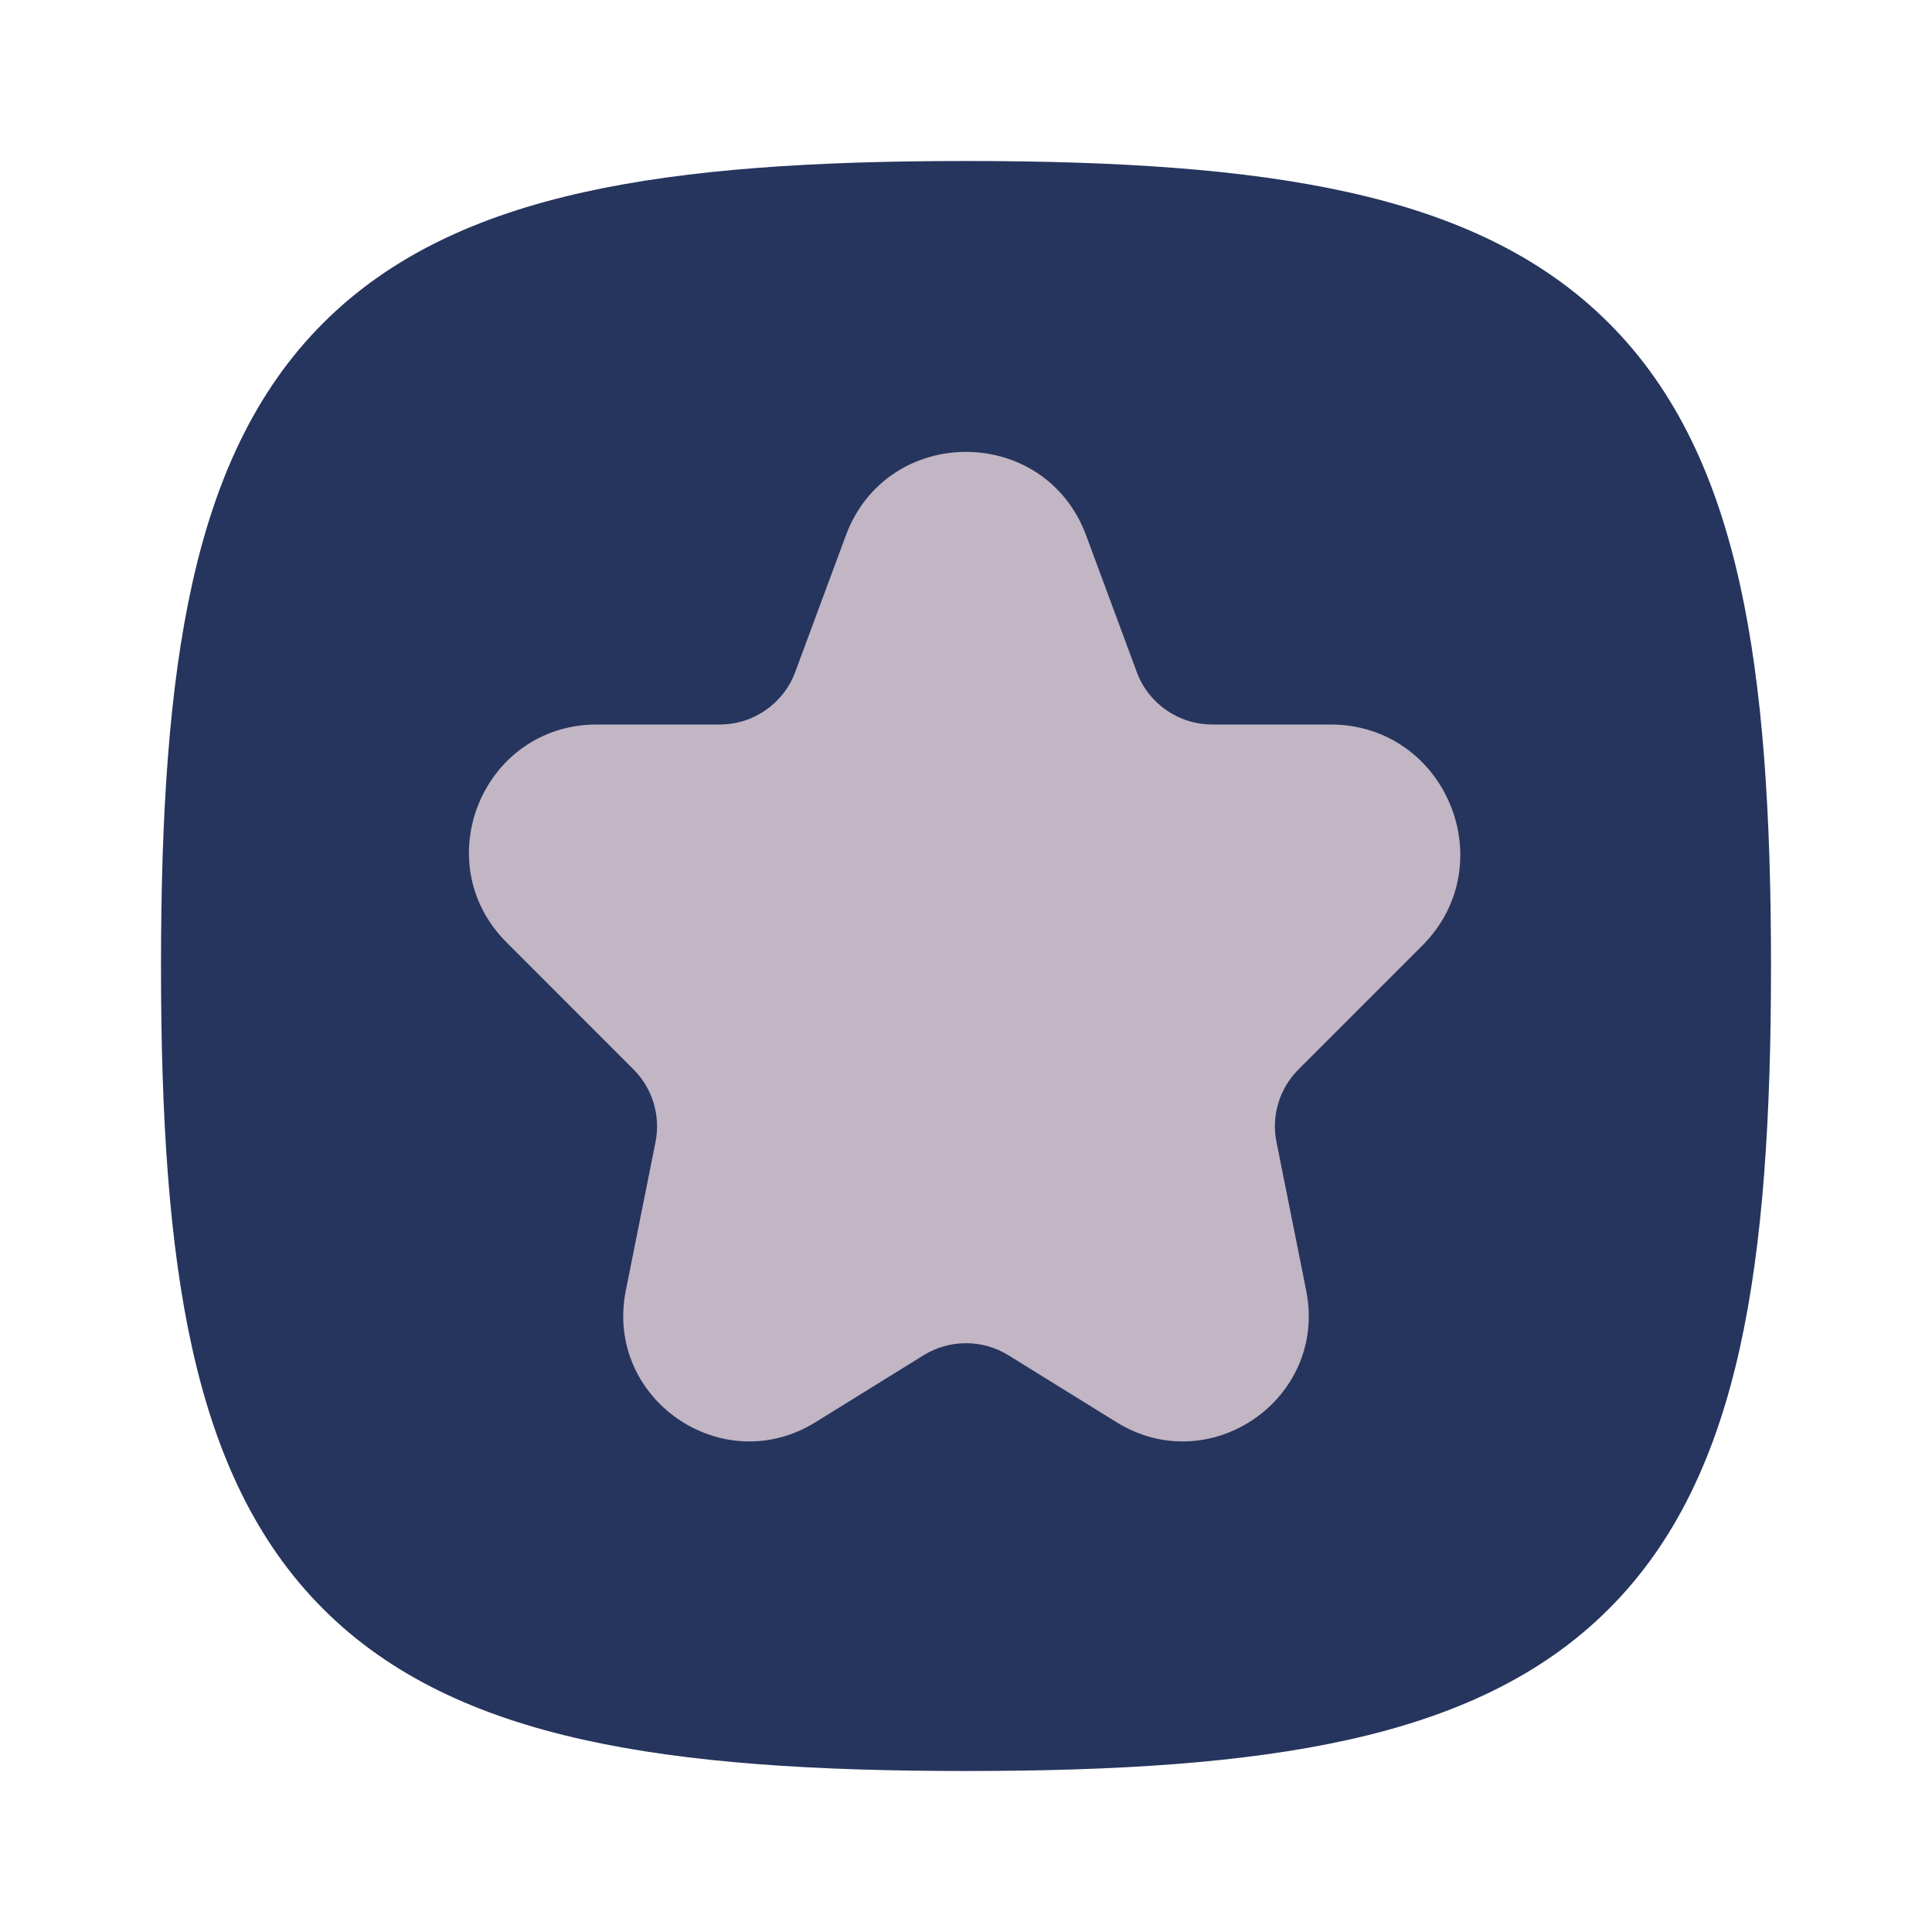
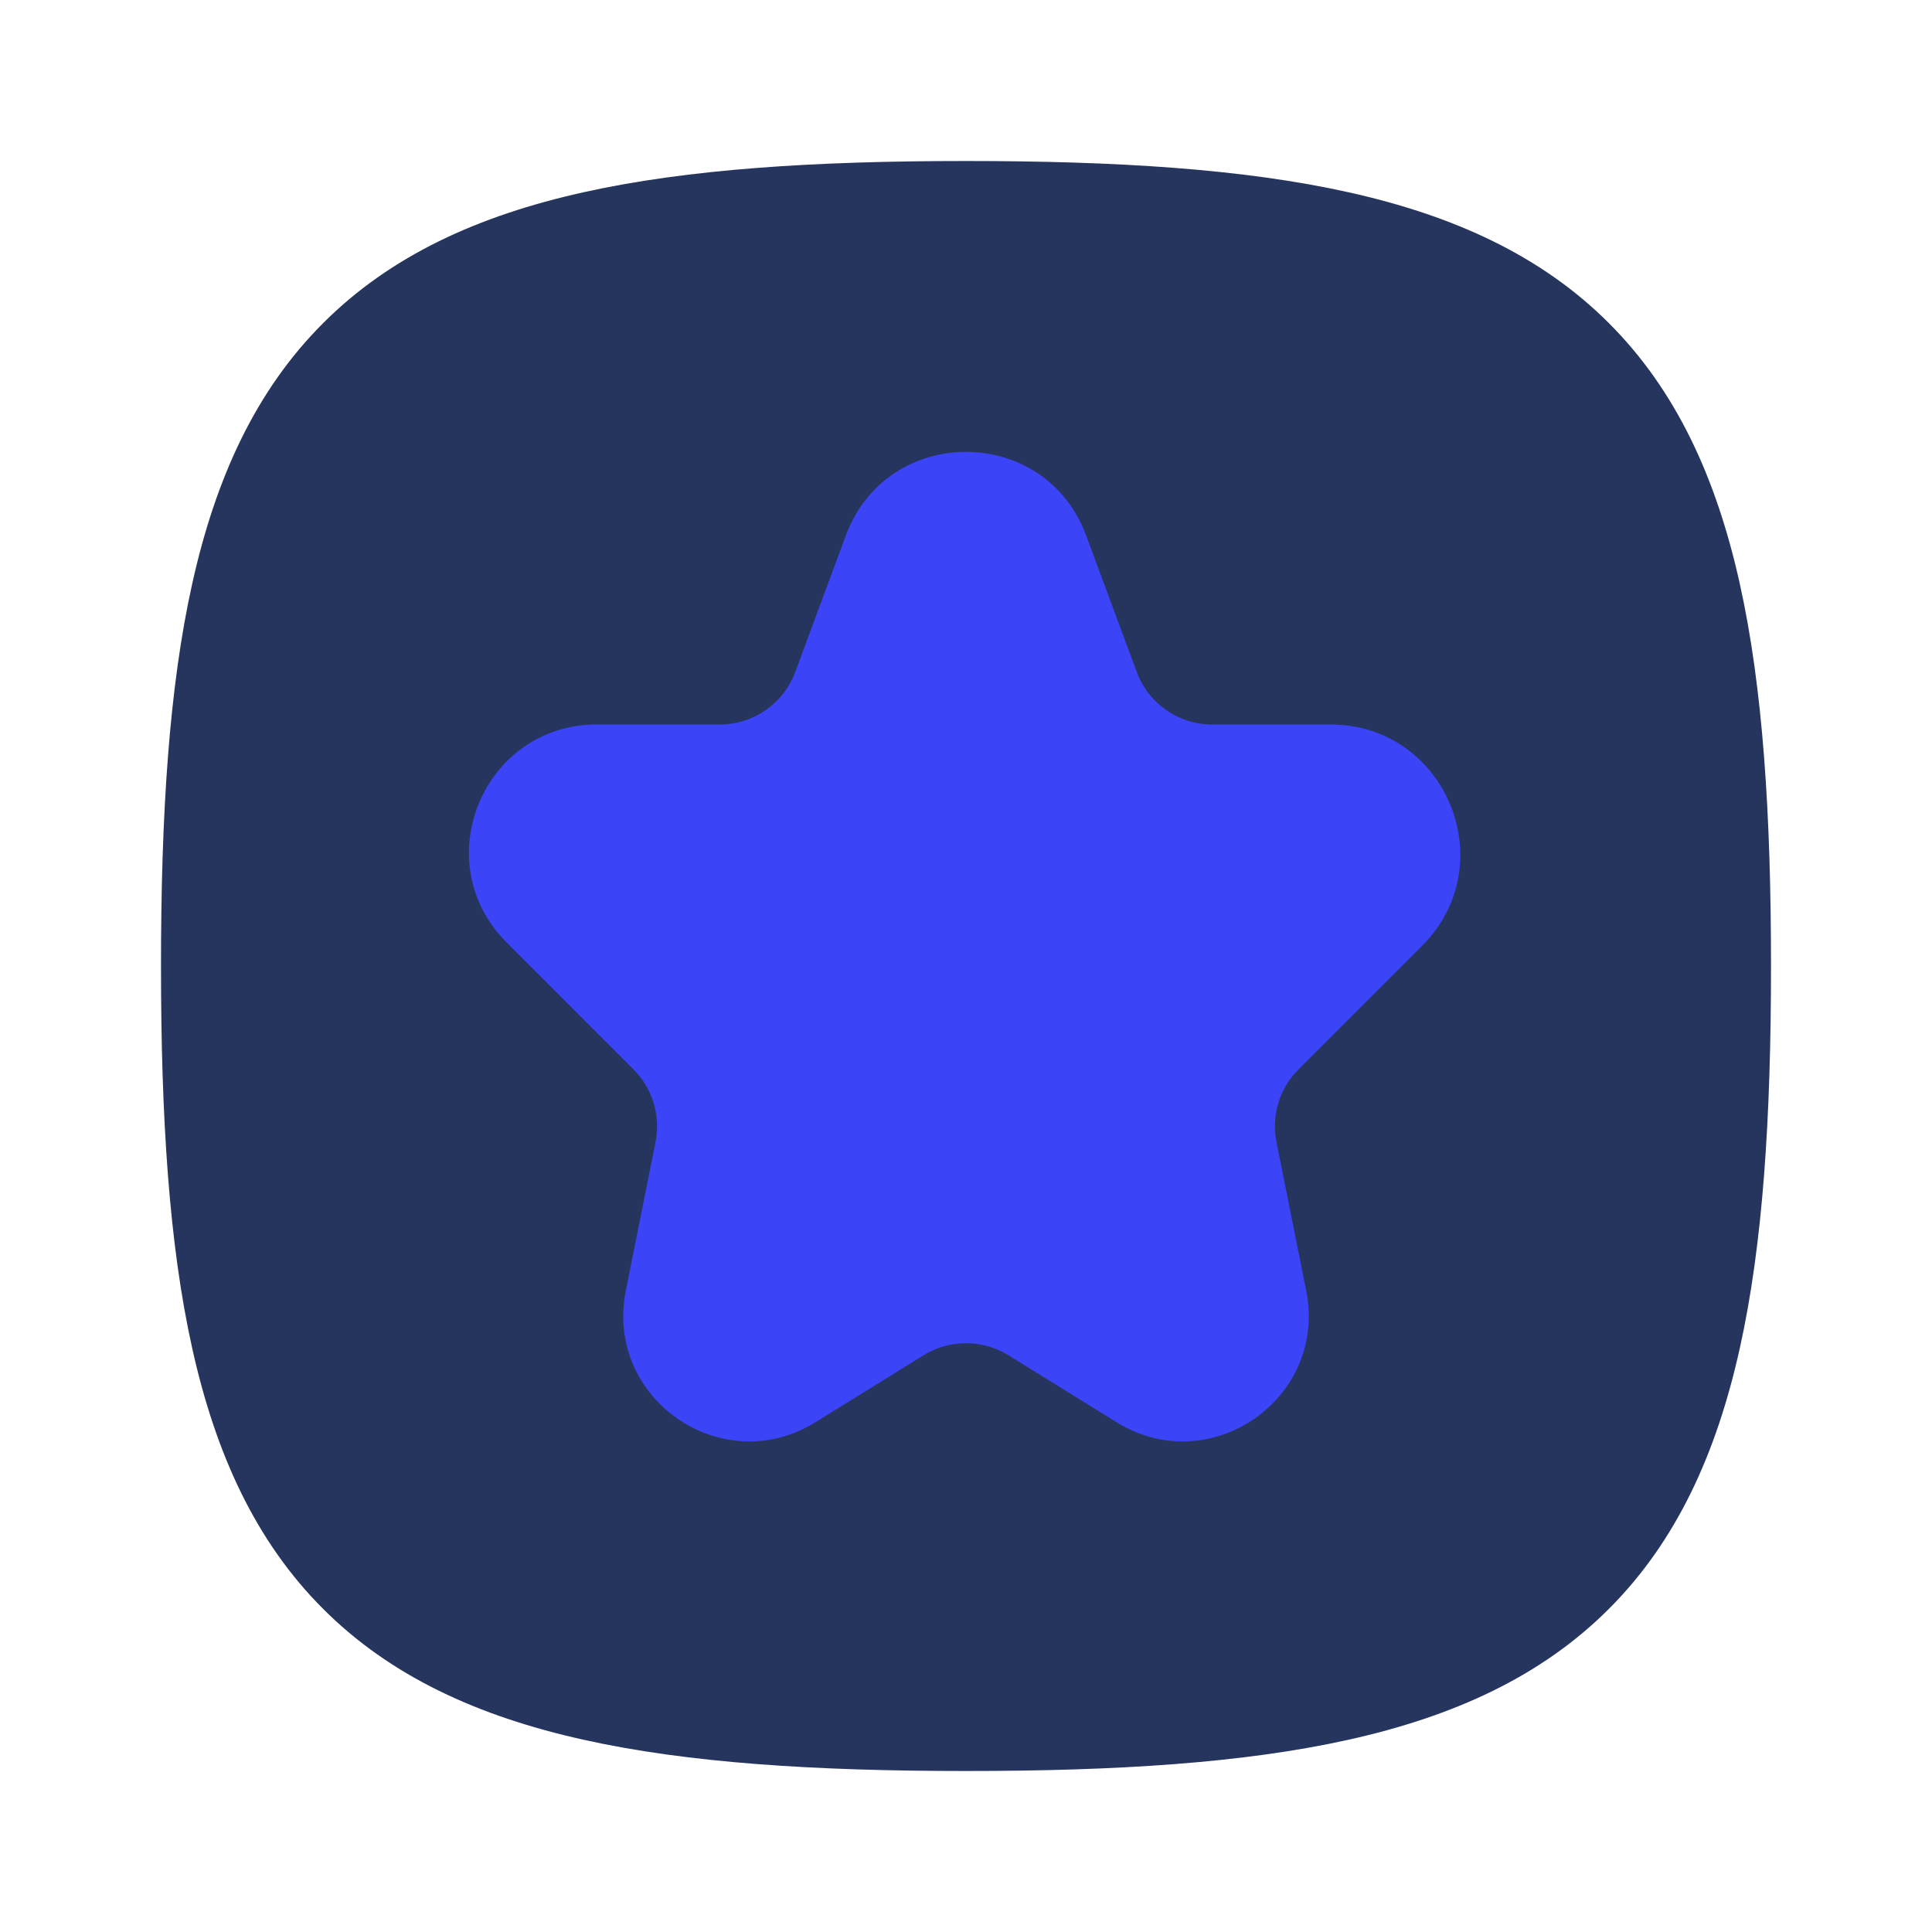
<svg xmlns="http://www.w3.org/2000/svg" width="24" height="24">
  <g class="layer">
-     <ellipse cx="12" cy="12" fill="#c2b5c4" rx="9" ry="9" />
+     <ellipse cx="12" cy="12" fill="#3B44F6" rx="9" ry="9" />
    <path fill="#26355D" fill-rule="evenodd" clip-rule="evenodd" d="M7.25 2.388C8.549 2.099 10.124 2 12 2C13.876 2 15.451 2.099 16.75 2.388C18.06 2.679 19.149 3.176 19.986 4.014C20.824 4.851 21.321 5.94 21.612 7.25C21.901 8.549 22 10.124 22 12C22 13.876 21.901 15.451 21.612 16.75C21.321 18.06 20.824 19.149 19.986 19.986C19.149 20.824 18.06 21.321 16.75 21.612C15.451 21.901 13.876 22 12 22C10.124 22 8.549 21.901 7.25 21.612C5.94 21.321 4.851 20.824 4.014 19.986C3.176 19.149 2.679 18.06 2.388 16.75C2.099 15.451 2 13.876 2 12C2 10.124 2.099 8.549 2.388 7.25C2.679 5.94 3.176 4.851 4.014 4.014C4.851 3.176 5.94 2.679 7.25 2.388ZM10.507 6.653C11.02 5.267 12.98 5.267 13.493 6.653L14.121 8.347C14.266 8.74 14.64 9 15.059 9L16.527 9C17.961 9 18.68 10.734 17.666 11.749L16.131 13.284C15.894 13.52 15.791 13.859 15.857 14.187L16.226 16.032C16.494 17.373 15.033 18.387 13.871 17.668L12.526 16.835C12.204 16.636 11.796 16.636 11.474 16.835L10.129 17.668C8.967 18.387 7.506 17.373 7.774 16.032L8.143 14.187C8.208 13.859 8.106 13.52 7.869 13.284L6.293 11.707C5.294 10.708 6.001 9 7.414 9L8.941 9C9.36 9 9.734 8.74 9.879 8.347L10.507 6.653Z" />
  </g>
</svg>
